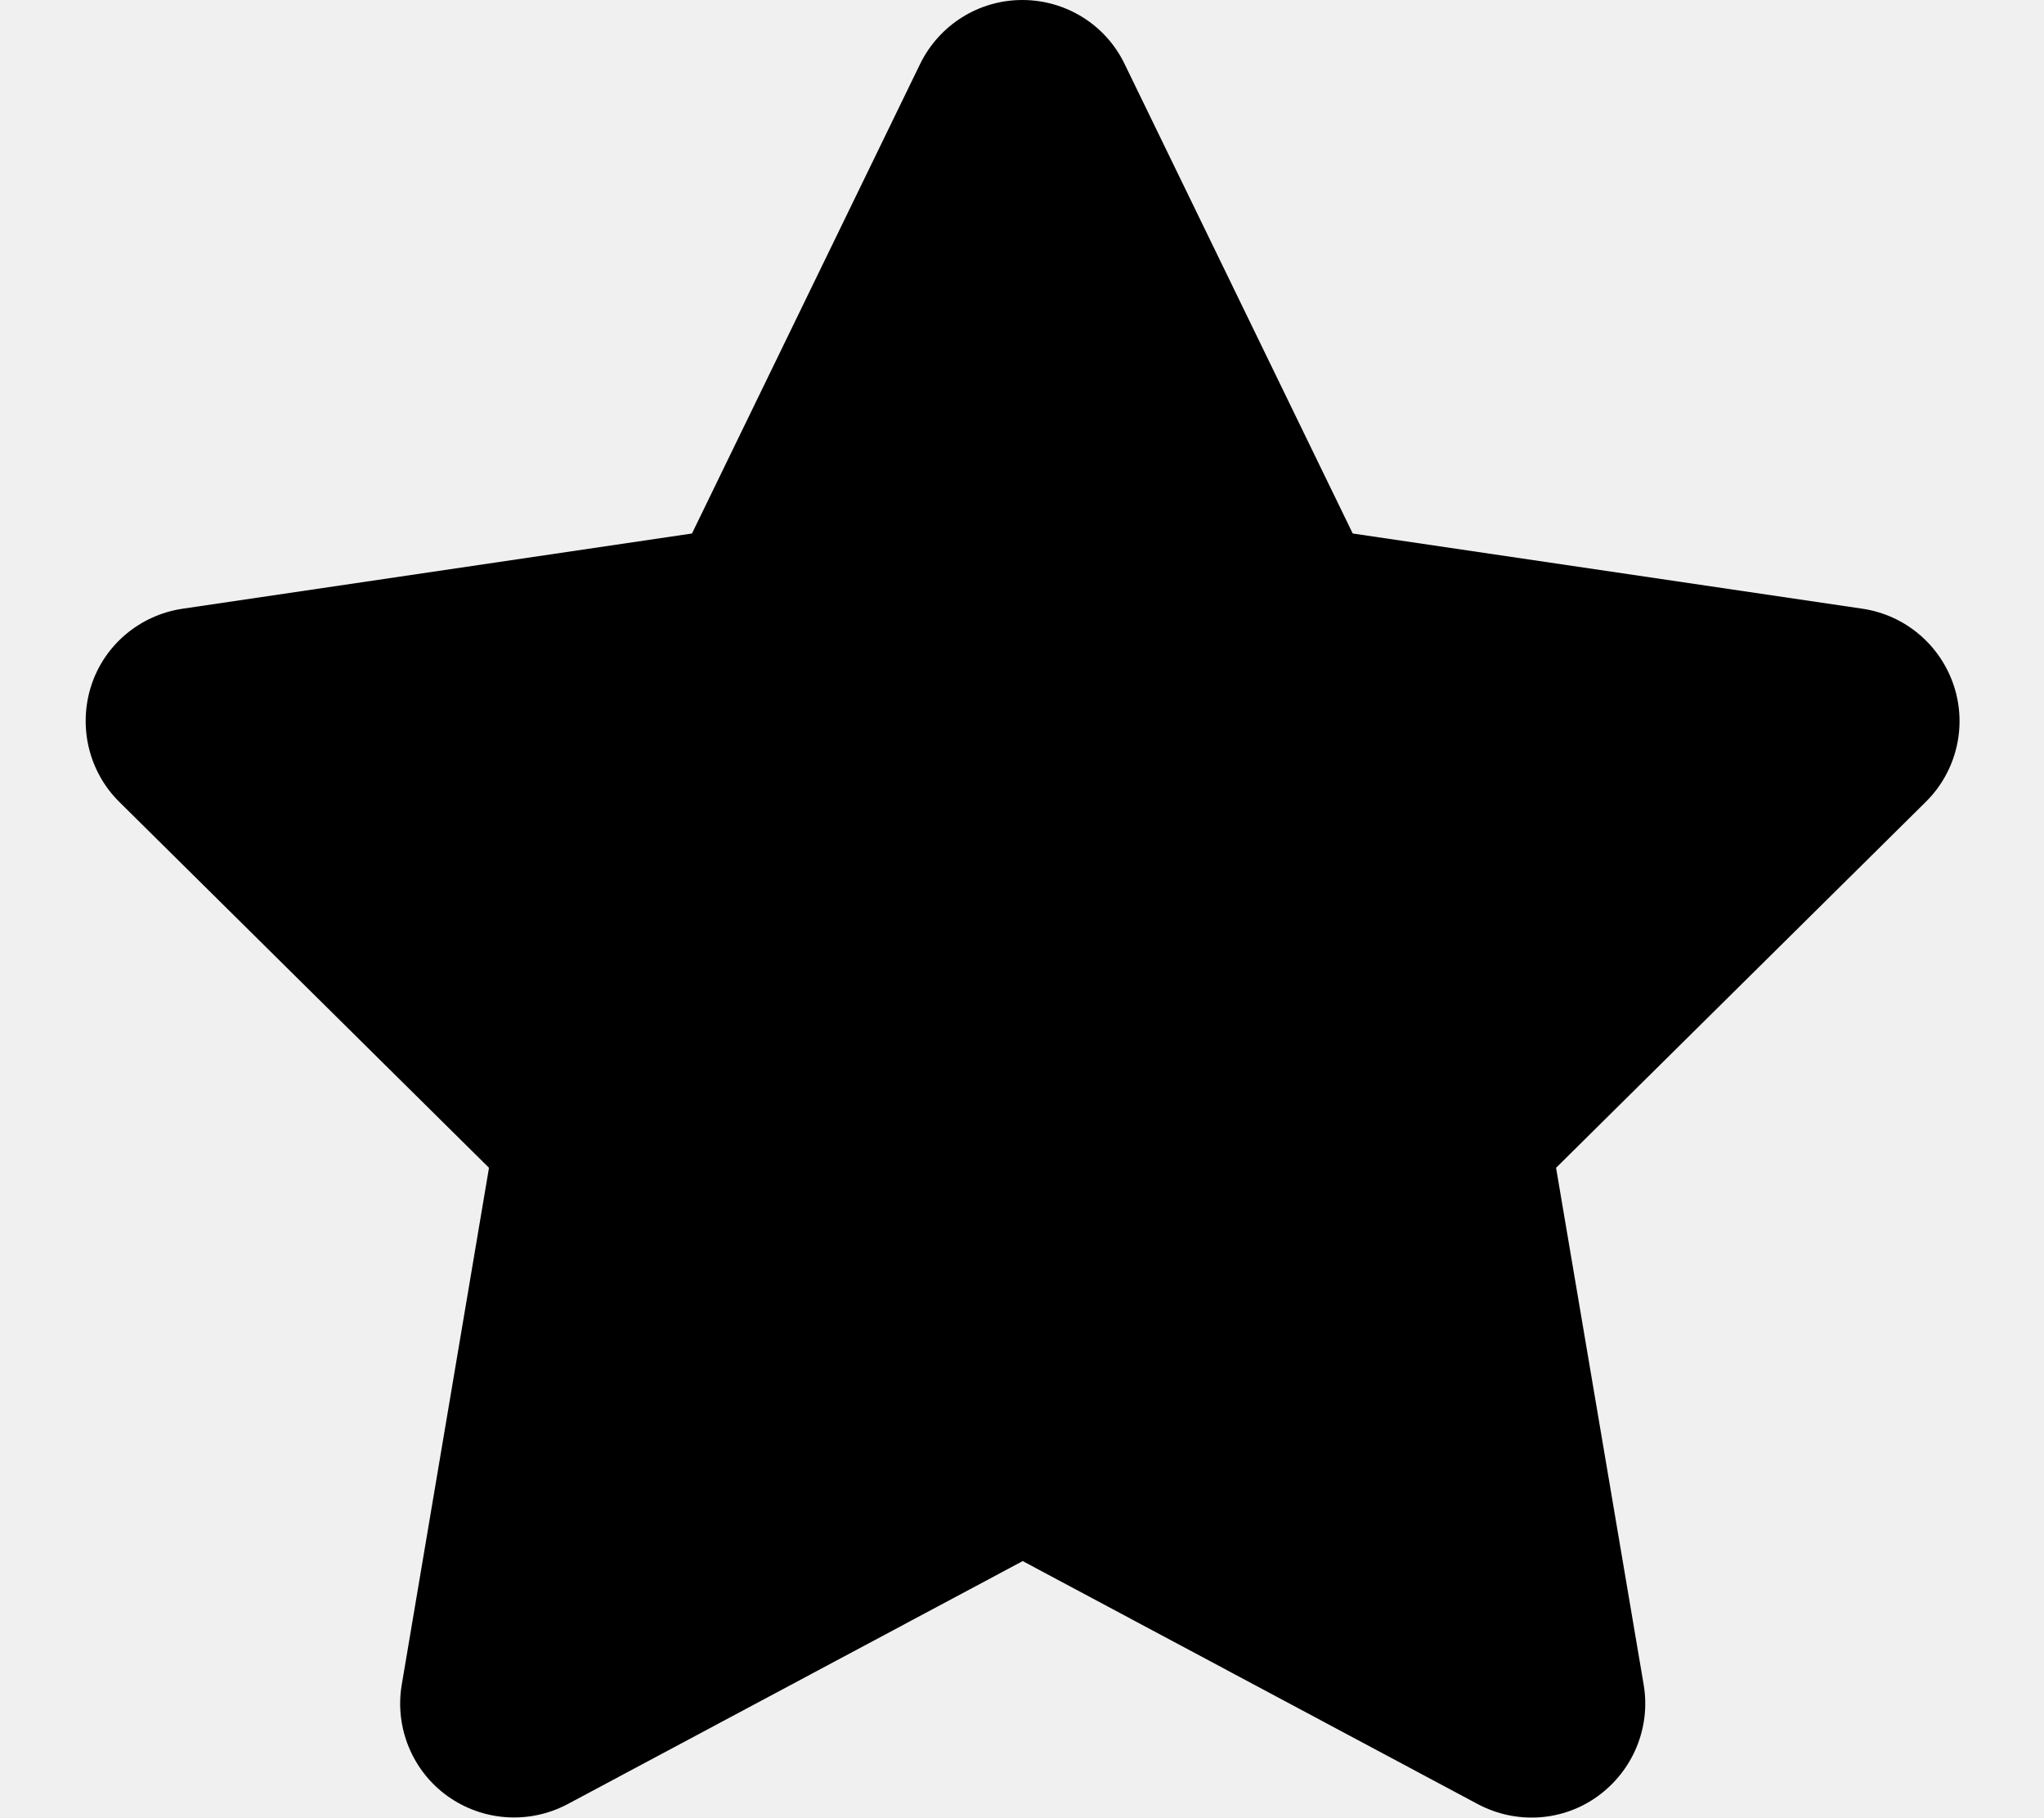
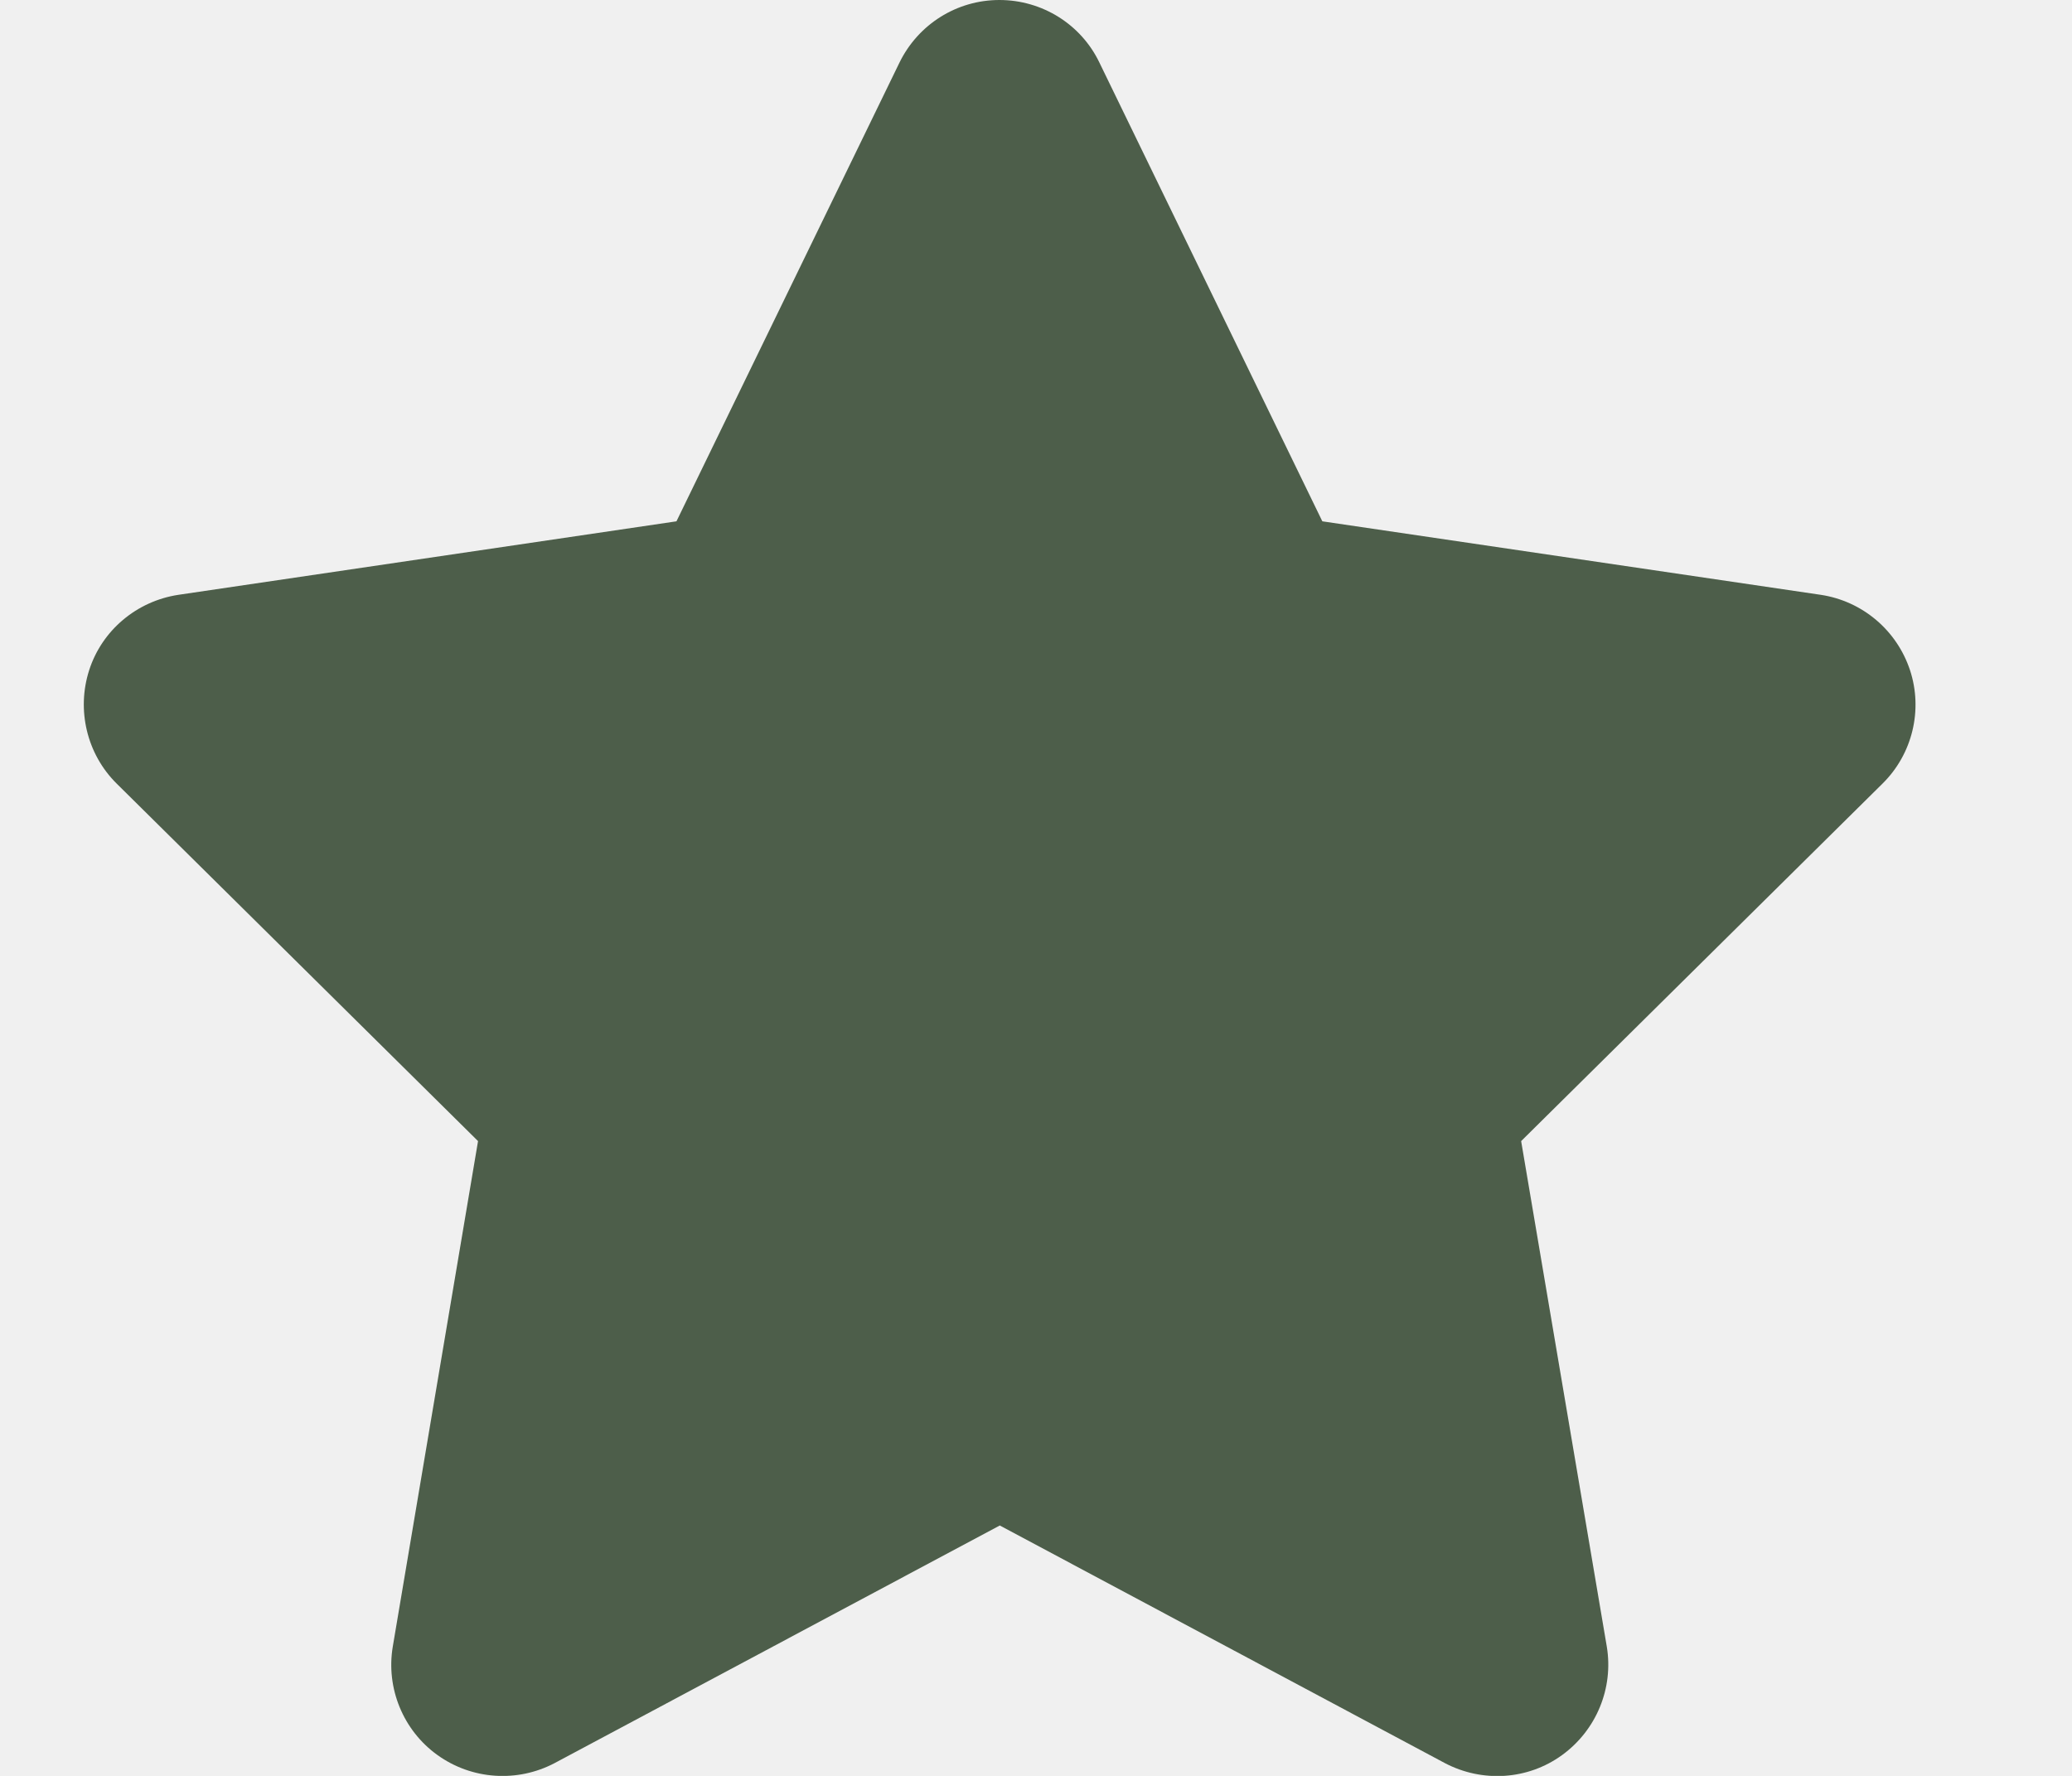
- <svg xmlns="http://www.w3.org/2000/svg" viewBox="0 0 576 512">
-   <path d="M316.9 18C311.6 7 300.4 0 288.1 0s-23.4 7-28.8 18L195 150.3 51.4 171.5c-12 1.8-22 10.2-25.7 21.7s-.7 24.2 7.9 32.7L137.8 329 113.2 474.7c-2 12 3 24.2 12.9 31.3s23 8 33.8 2.3l128.3-68.5 128.3 68.5c10.8 5.7 23.9 4.9 33.8-2.3s14.9-19.3 12.9-31.3L438.5 329 542.7 225.9c8.6-8.5 11.7-21.2 7.9-32.7s-13.7-19.9-25.7-21.7L381.2 150.3 316.9 18z" />
+ <svg xmlns="http://www.w3.org/2000/svg" width="21" height="18" viewBox="0 0 21 18" fill="none">
+   <g clip-path="url(#clip0_684_713)">
+     <path d="M11.142 0.633C10.956 0.246 10.562 0 10.129 0C9.697 0 9.307 0.246 9.117 0.633L6.856 5.284L1.808 6.029C1.386 6.093 1.034 6.388 0.904 6.792C0.774 7.196 0.88 7.643 1.182 7.942L4.845 11.566L3.981 16.689C3.91 17.11 4.086 17.54 4.434 17.789C4.782 18.039 5.243 18.07 5.622 17.87L10.133 15.462L14.643 17.87C15.023 18.07 15.484 18.042 15.832 17.789C16.18 17.536 16.355 17.11 16.285 16.689L15.417 11.566L19.08 7.942C19.383 7.643 19.491 7.196 19.358 6.792C19.224 6.388 18.876 6.093 18.454 6.029L13.402 5.284L11.142 0.633Z" fill="#4D5E4A" />
+   </g>
+   <defs>
+     <clipPath id="clip0_684_713">
+       <rect width="20.25" height="18" fill="white" />
+     </clipPath>
+   </defs>
</svg>
